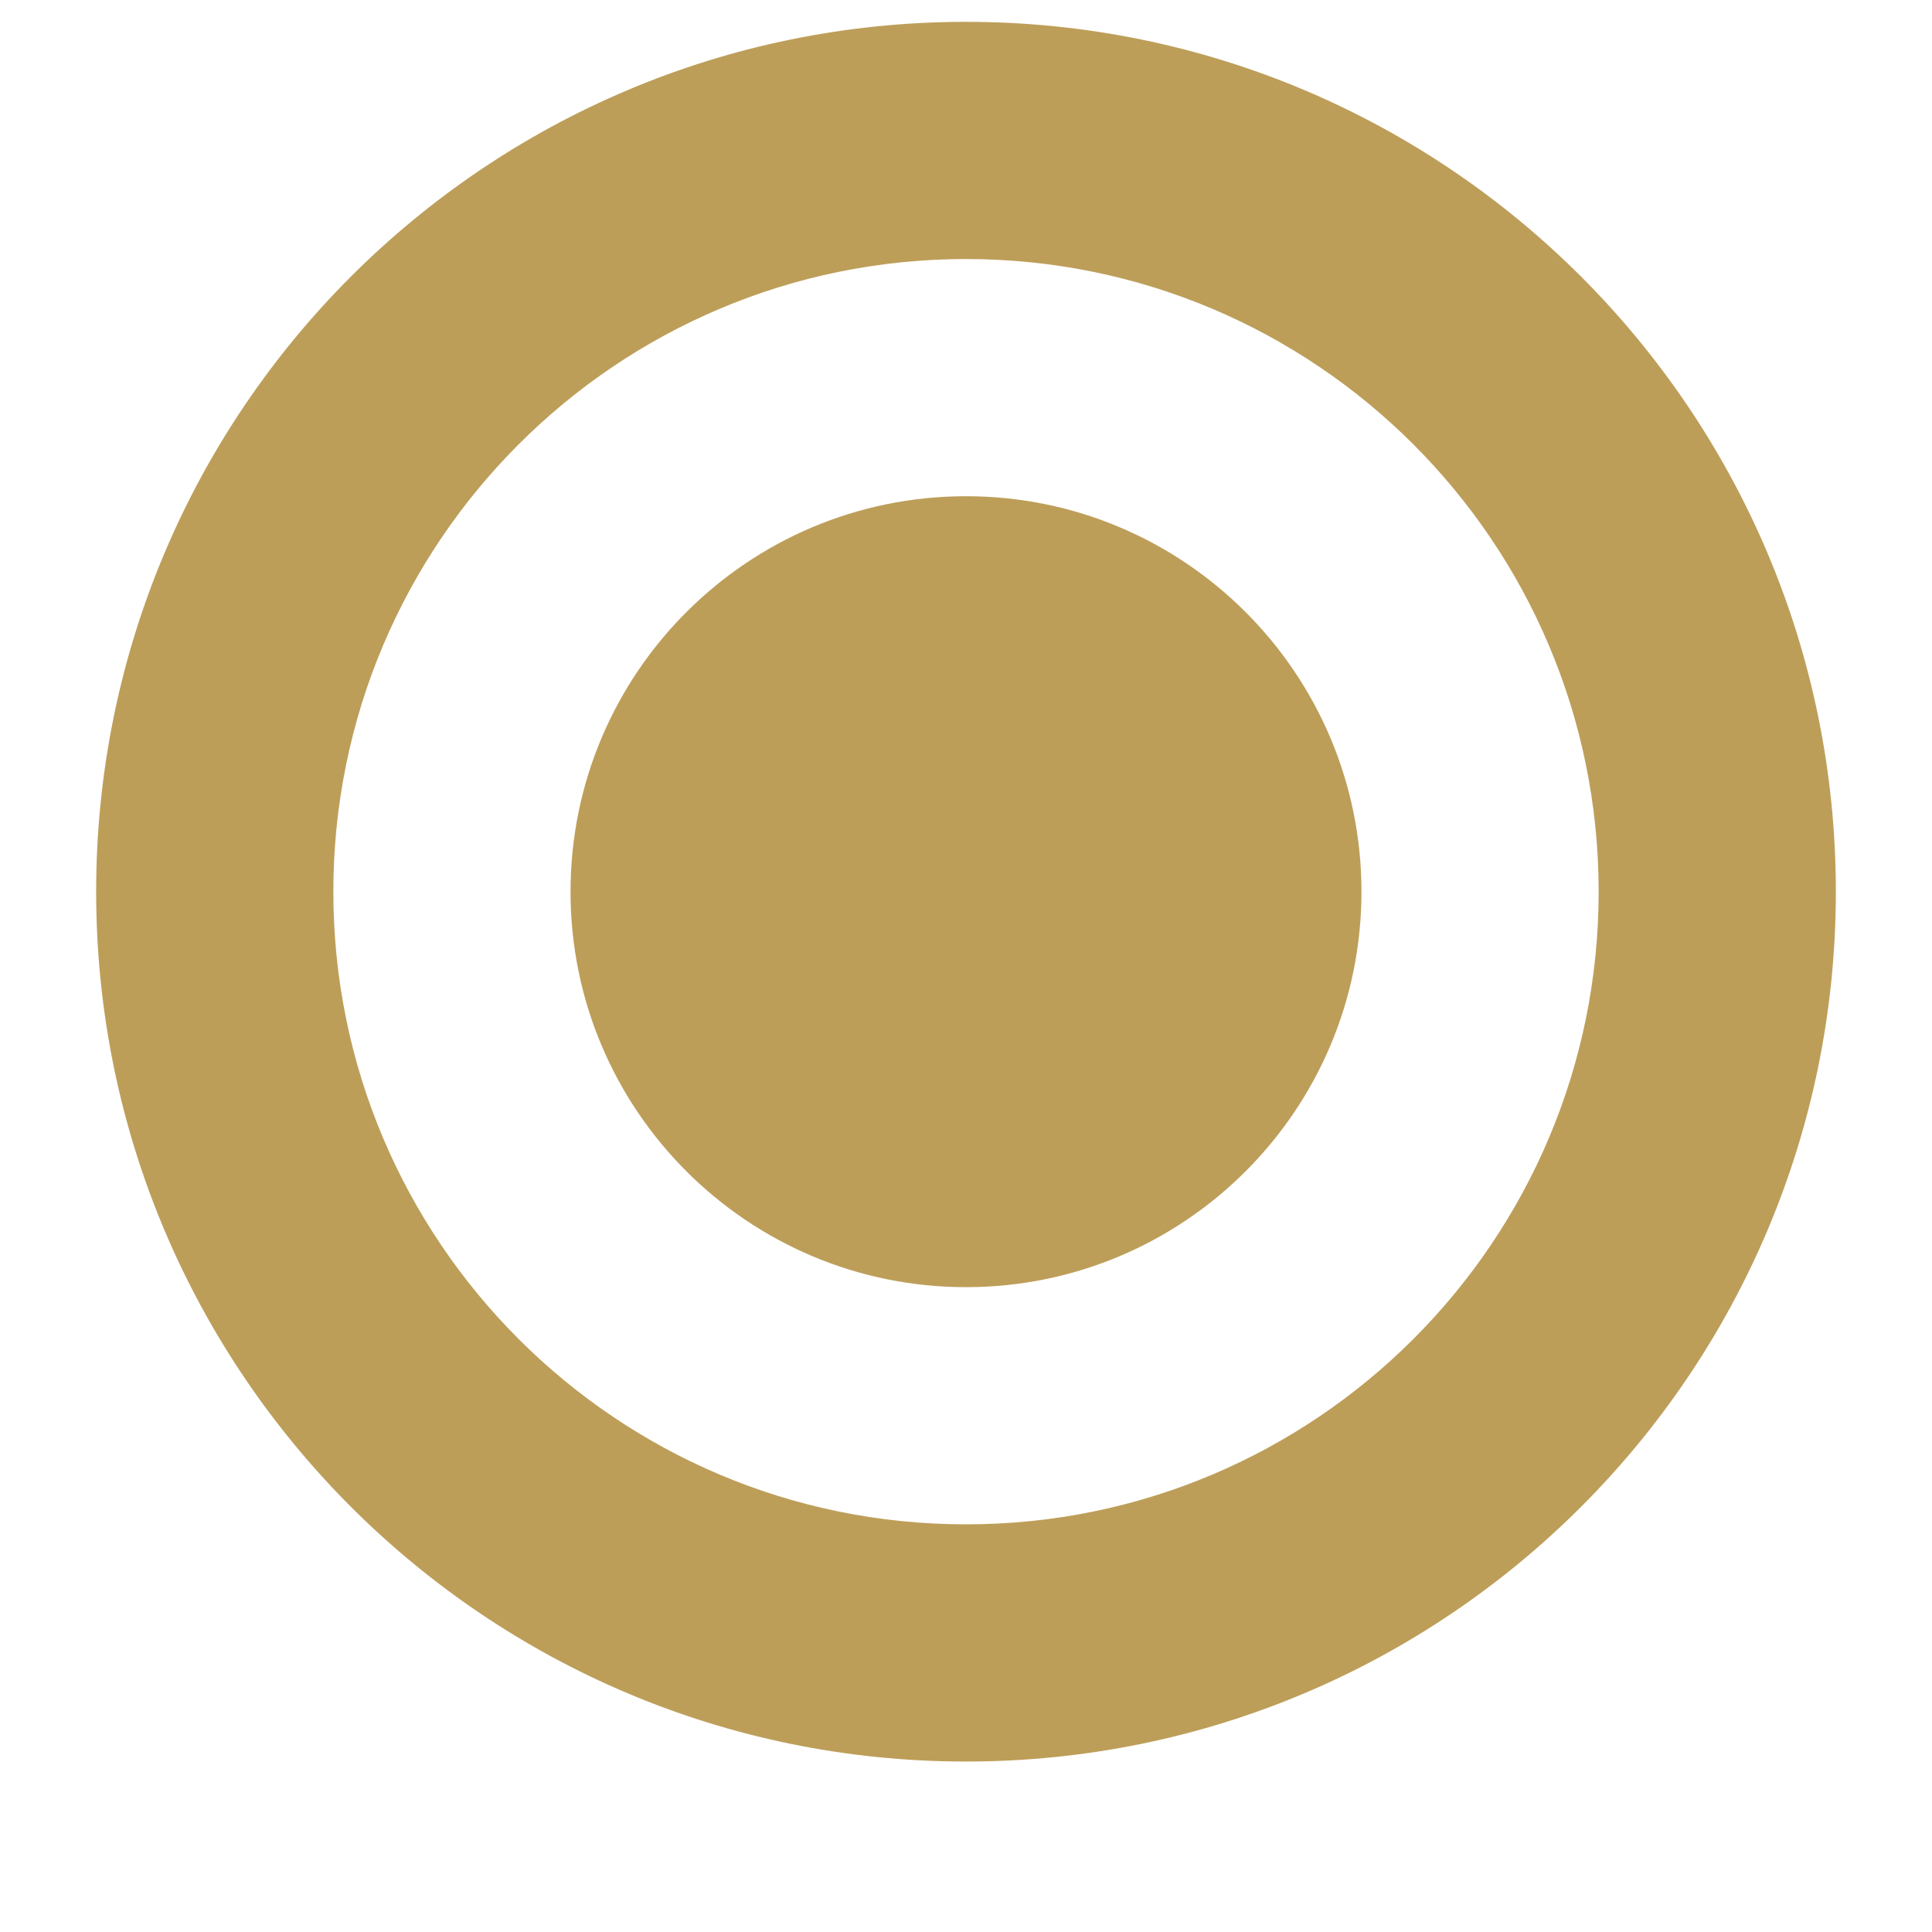
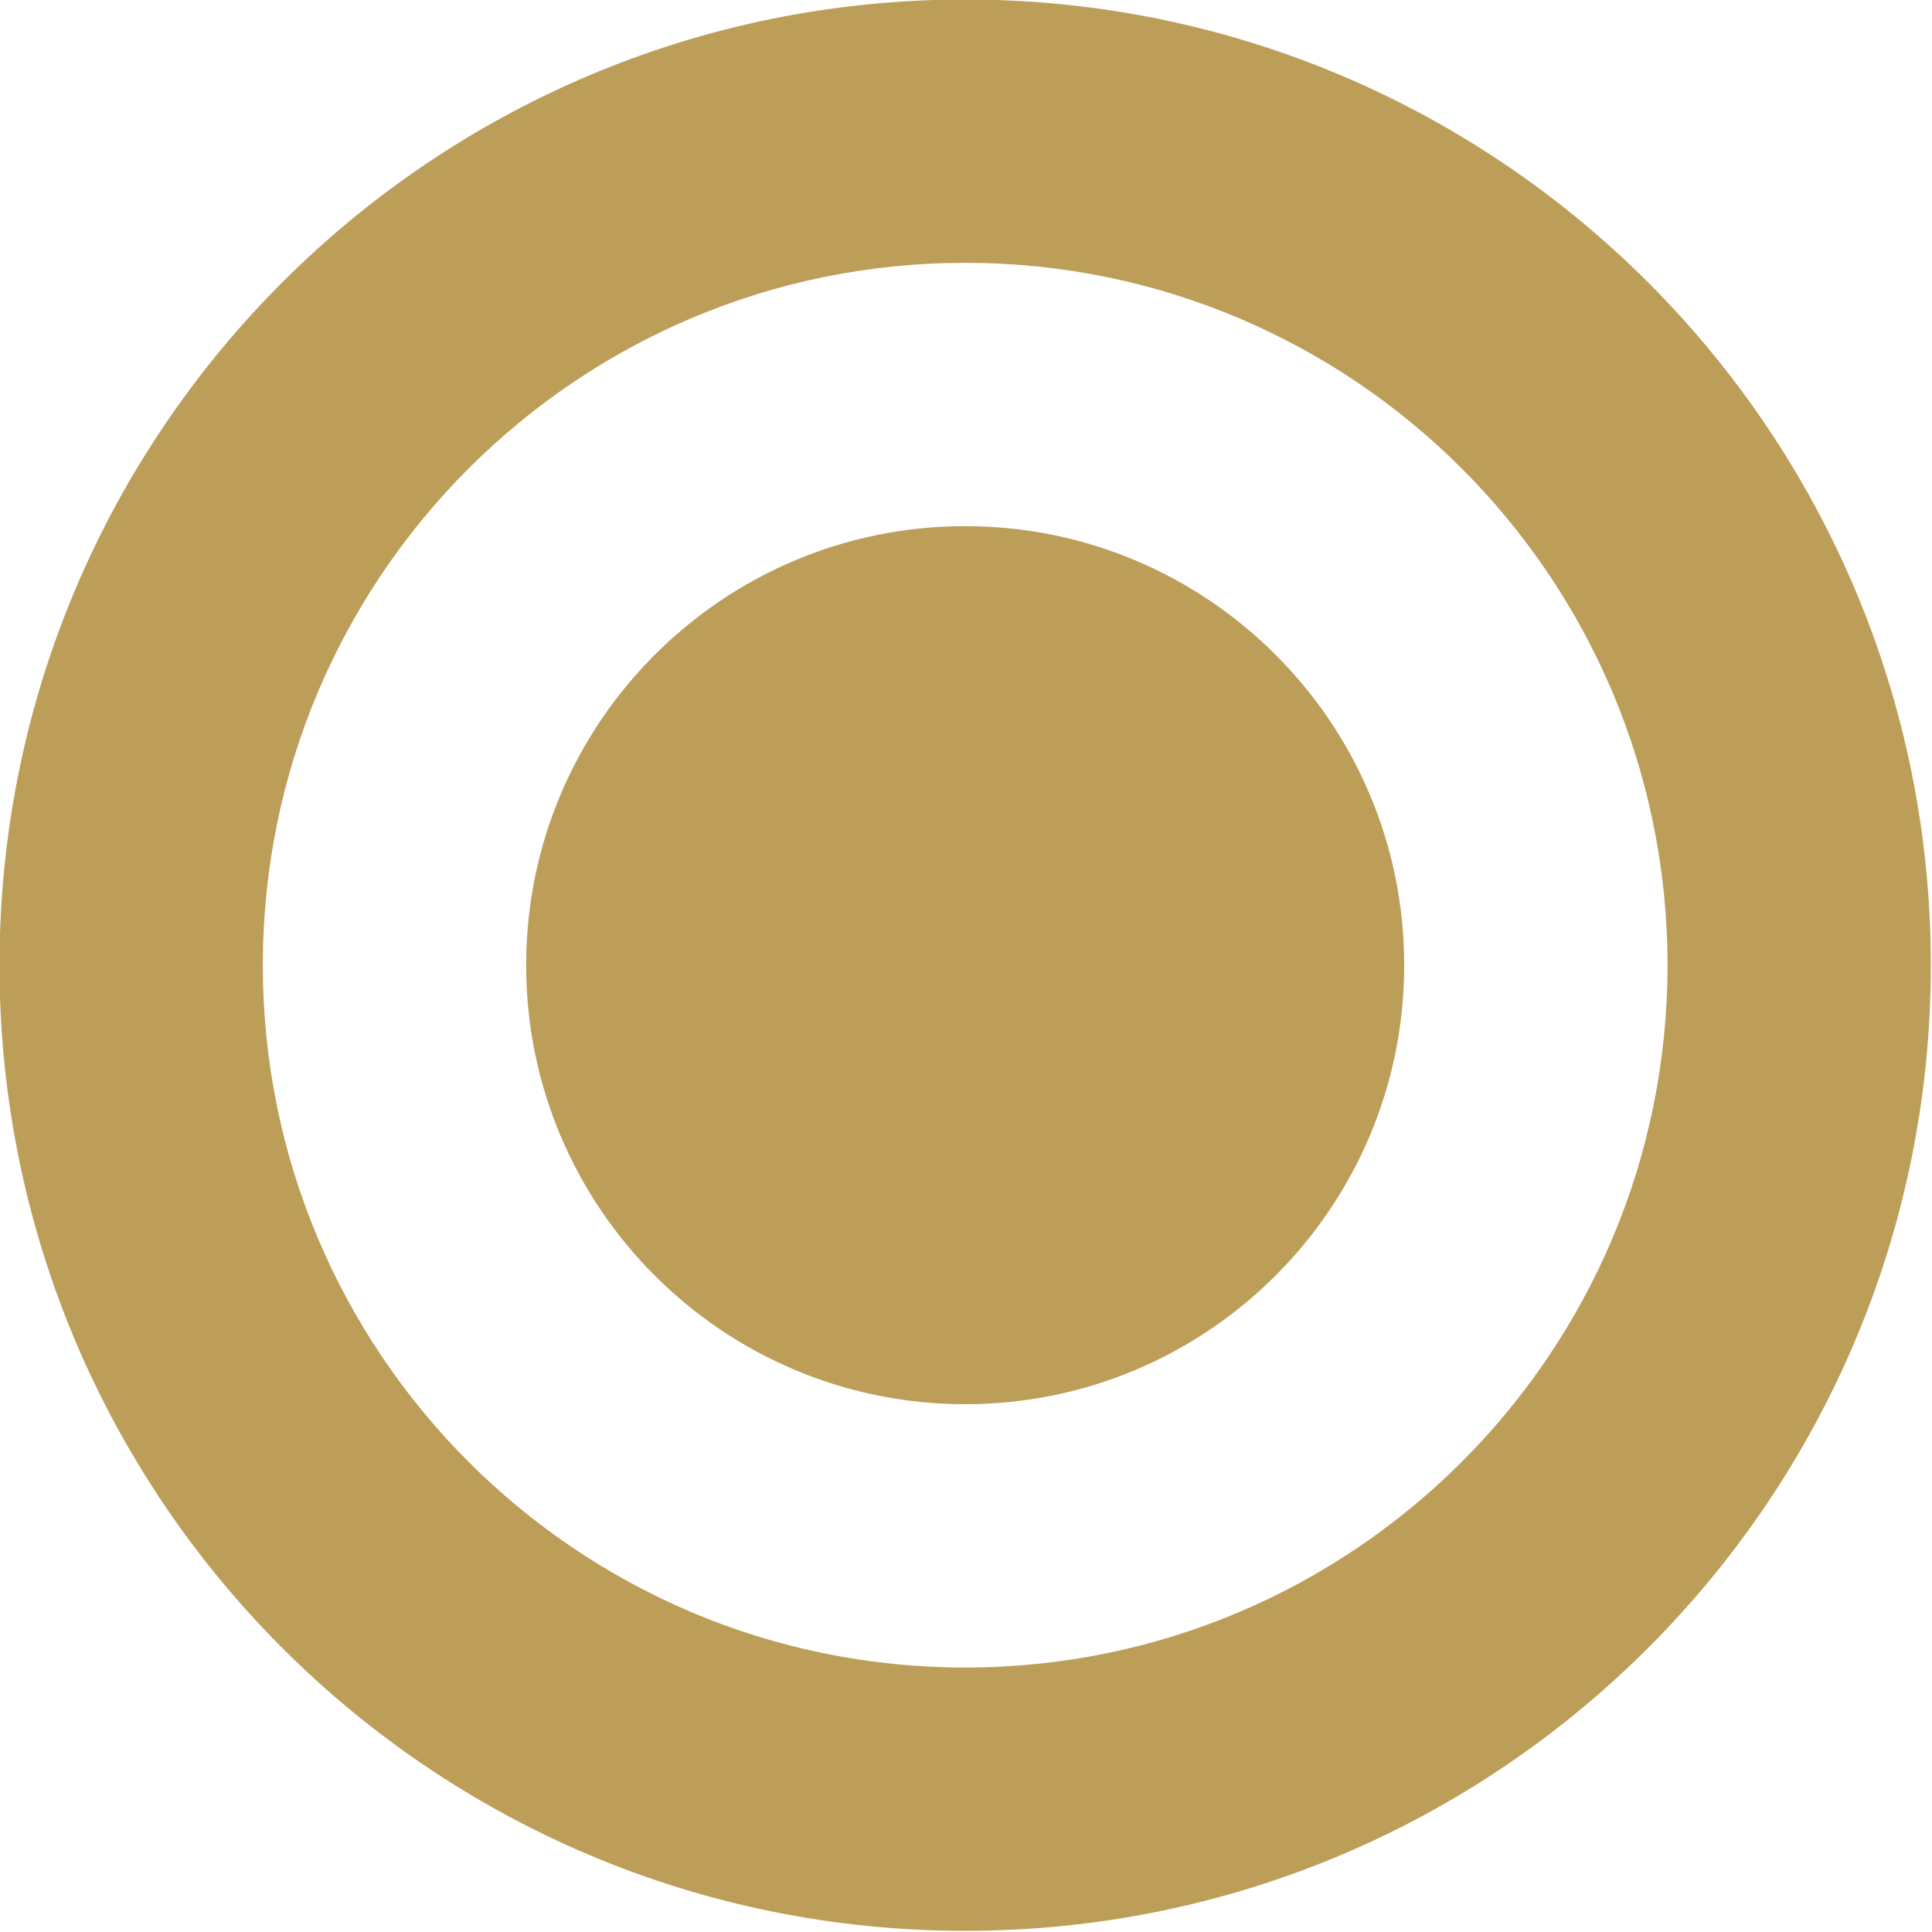
- <svg xmlns="http://www.w3.org/2000/svg" width="16" height="16" viewBox="2 2 12 13" fill="none">
+ <svg xmlns="http://www.w3.org/2000/svg" fill="none" viewBox="2.15 2.15 11.71 11.71">
  <path d="M8 10.661C9.469 10.661 10.661 9.469 10.661 8C10.661 6.531 9.469 5.339 8 5.339C6.531 5.339 5.339 6.531 5.339 8C5.339 9.469 6.531 10.661 8 10.661Z" fill="#BD9E59" />
  <path fill-rule="evenodd" clip-rule="evenodd" d="M13.853 8C13.853 11.233 11.233 13.853 8 13.853C4.767 13.853 2.147 11.233 2.147 8C2.147 4.767 4.767 2.147 8 2.147C11.233 2.147 13.853 4.767 13.853 8ZM12.257 8C12.257 10.351 10.351 12.257 8 12.257C5.649 12.257 3.743 10.351 3.743 8C3.743 5.649 5.649 3.743 8 3.743C10.351 3.743 12.257 5.649 12.257 8Z" fill="#BD9E59" />
</svg>
